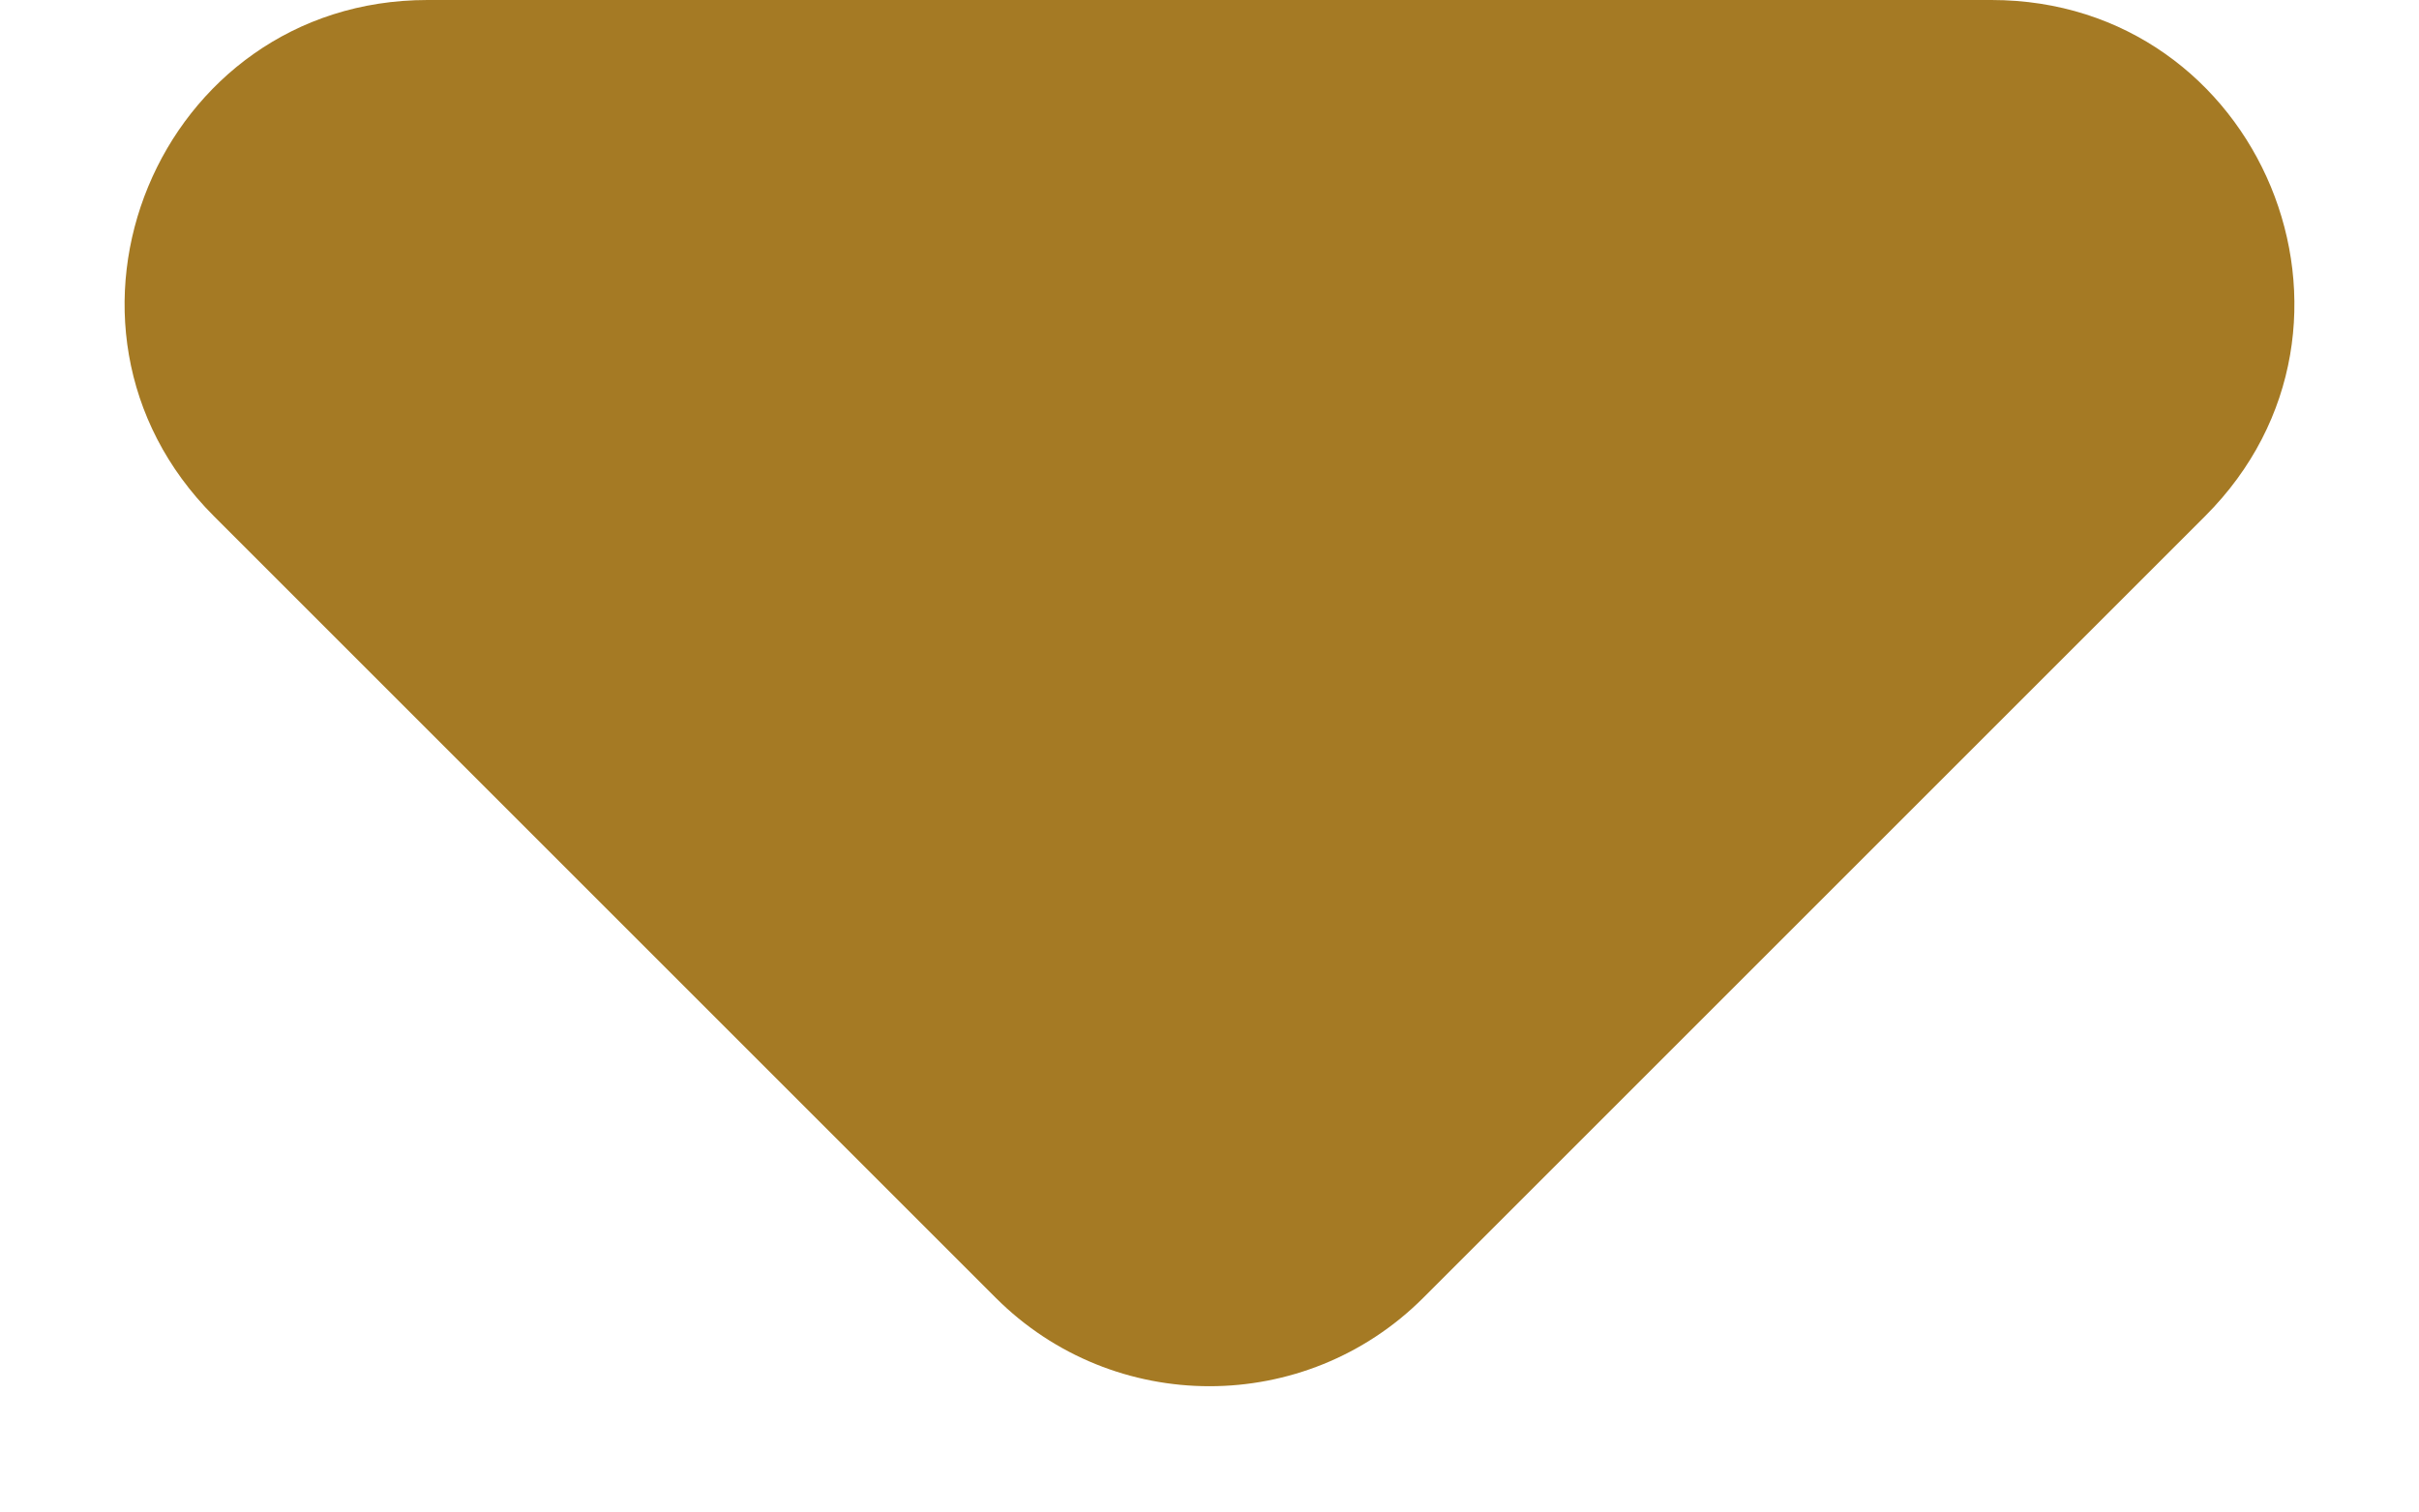
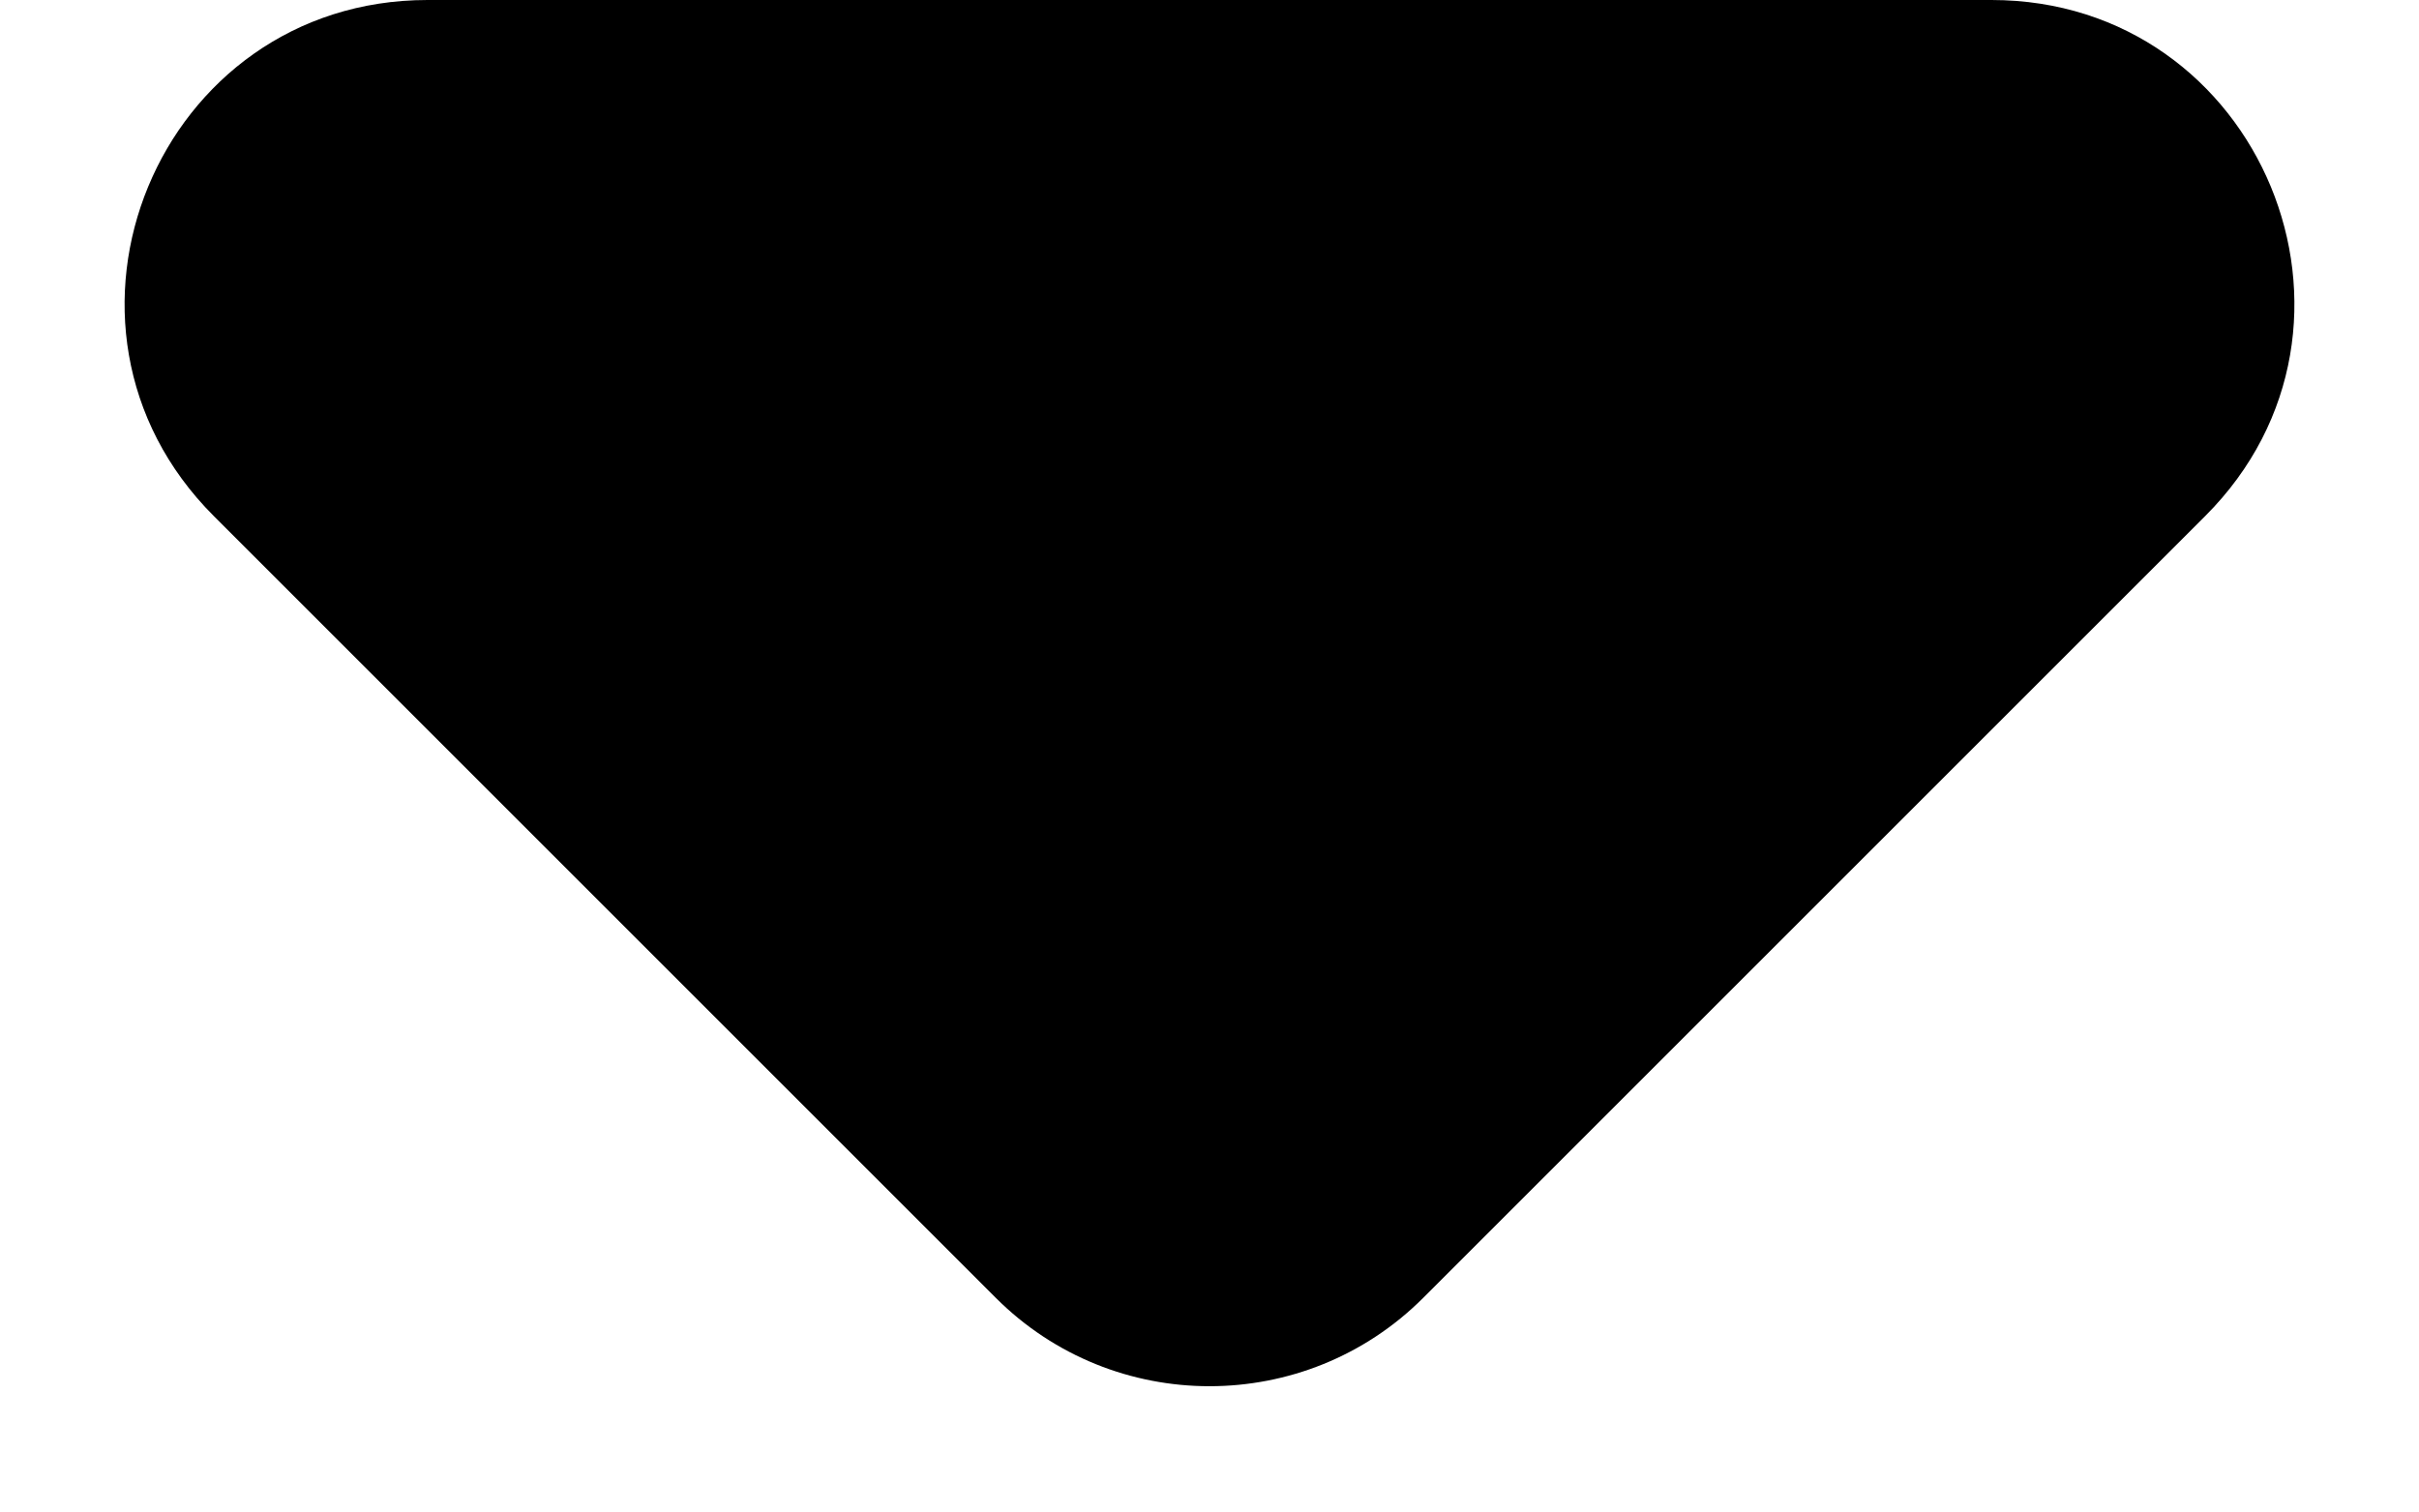
<svg xmlns="http://www.w3.org/2000/svg" width="8" height="5" viewBox="0 0 8 5" fill="none">
-   <path d="M4.707 4.293C4.317 4.683 3.683 4.683 3.293 4.293L0.707 1.707C0.077 1.077 0.523 2.12618e-07 1.414 2.90504e-07L6.586 7.42617e-07C7.477 8.20502e-07 7.923 1.077 7.293 1.707L4.707 4.293Z" fill="#A57A24" />
+   <path d="M4.707 4.293C4.317 4.683 3.683 4.683 3.293 4.293L0.707 1.707C0.077 1.077 0.523 2.12618e-07 1.414 2.90504e-07L6.586 7.42617e-07C7.477 8.20502e-07 7.923 1.077 7.293 1.707L4.707 4.293Z" fill="currentColor" />
</svg>
